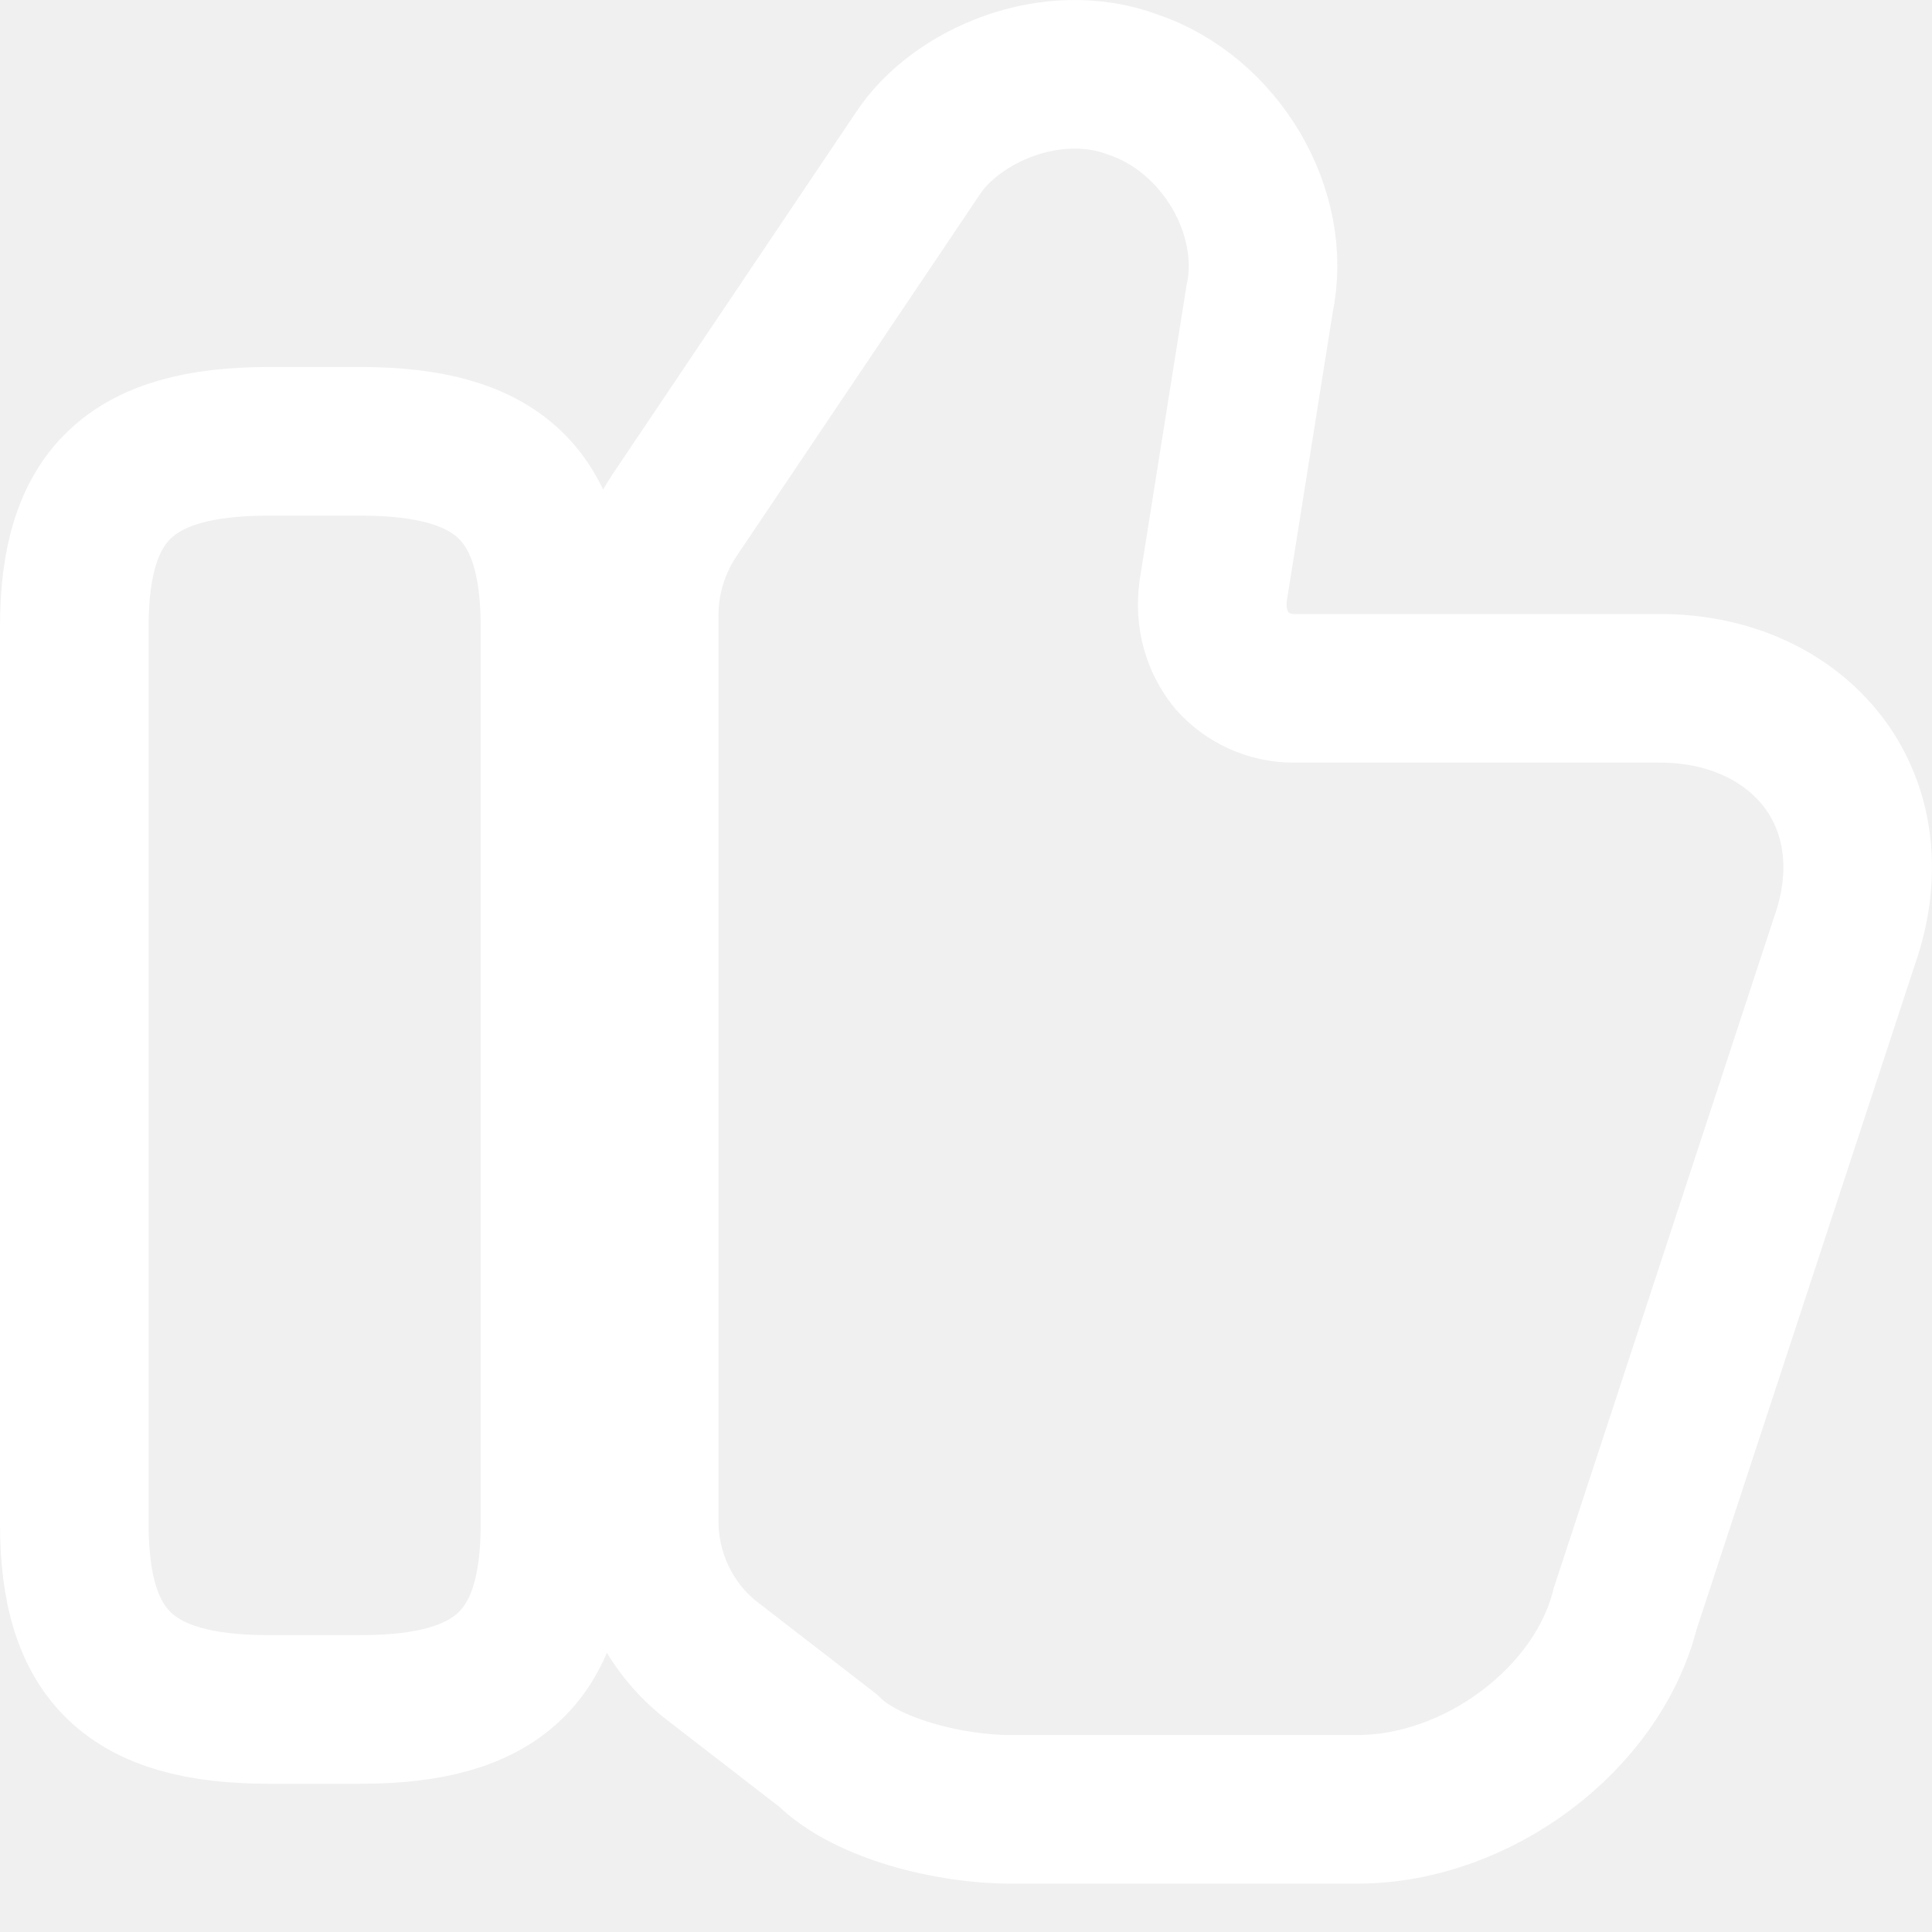
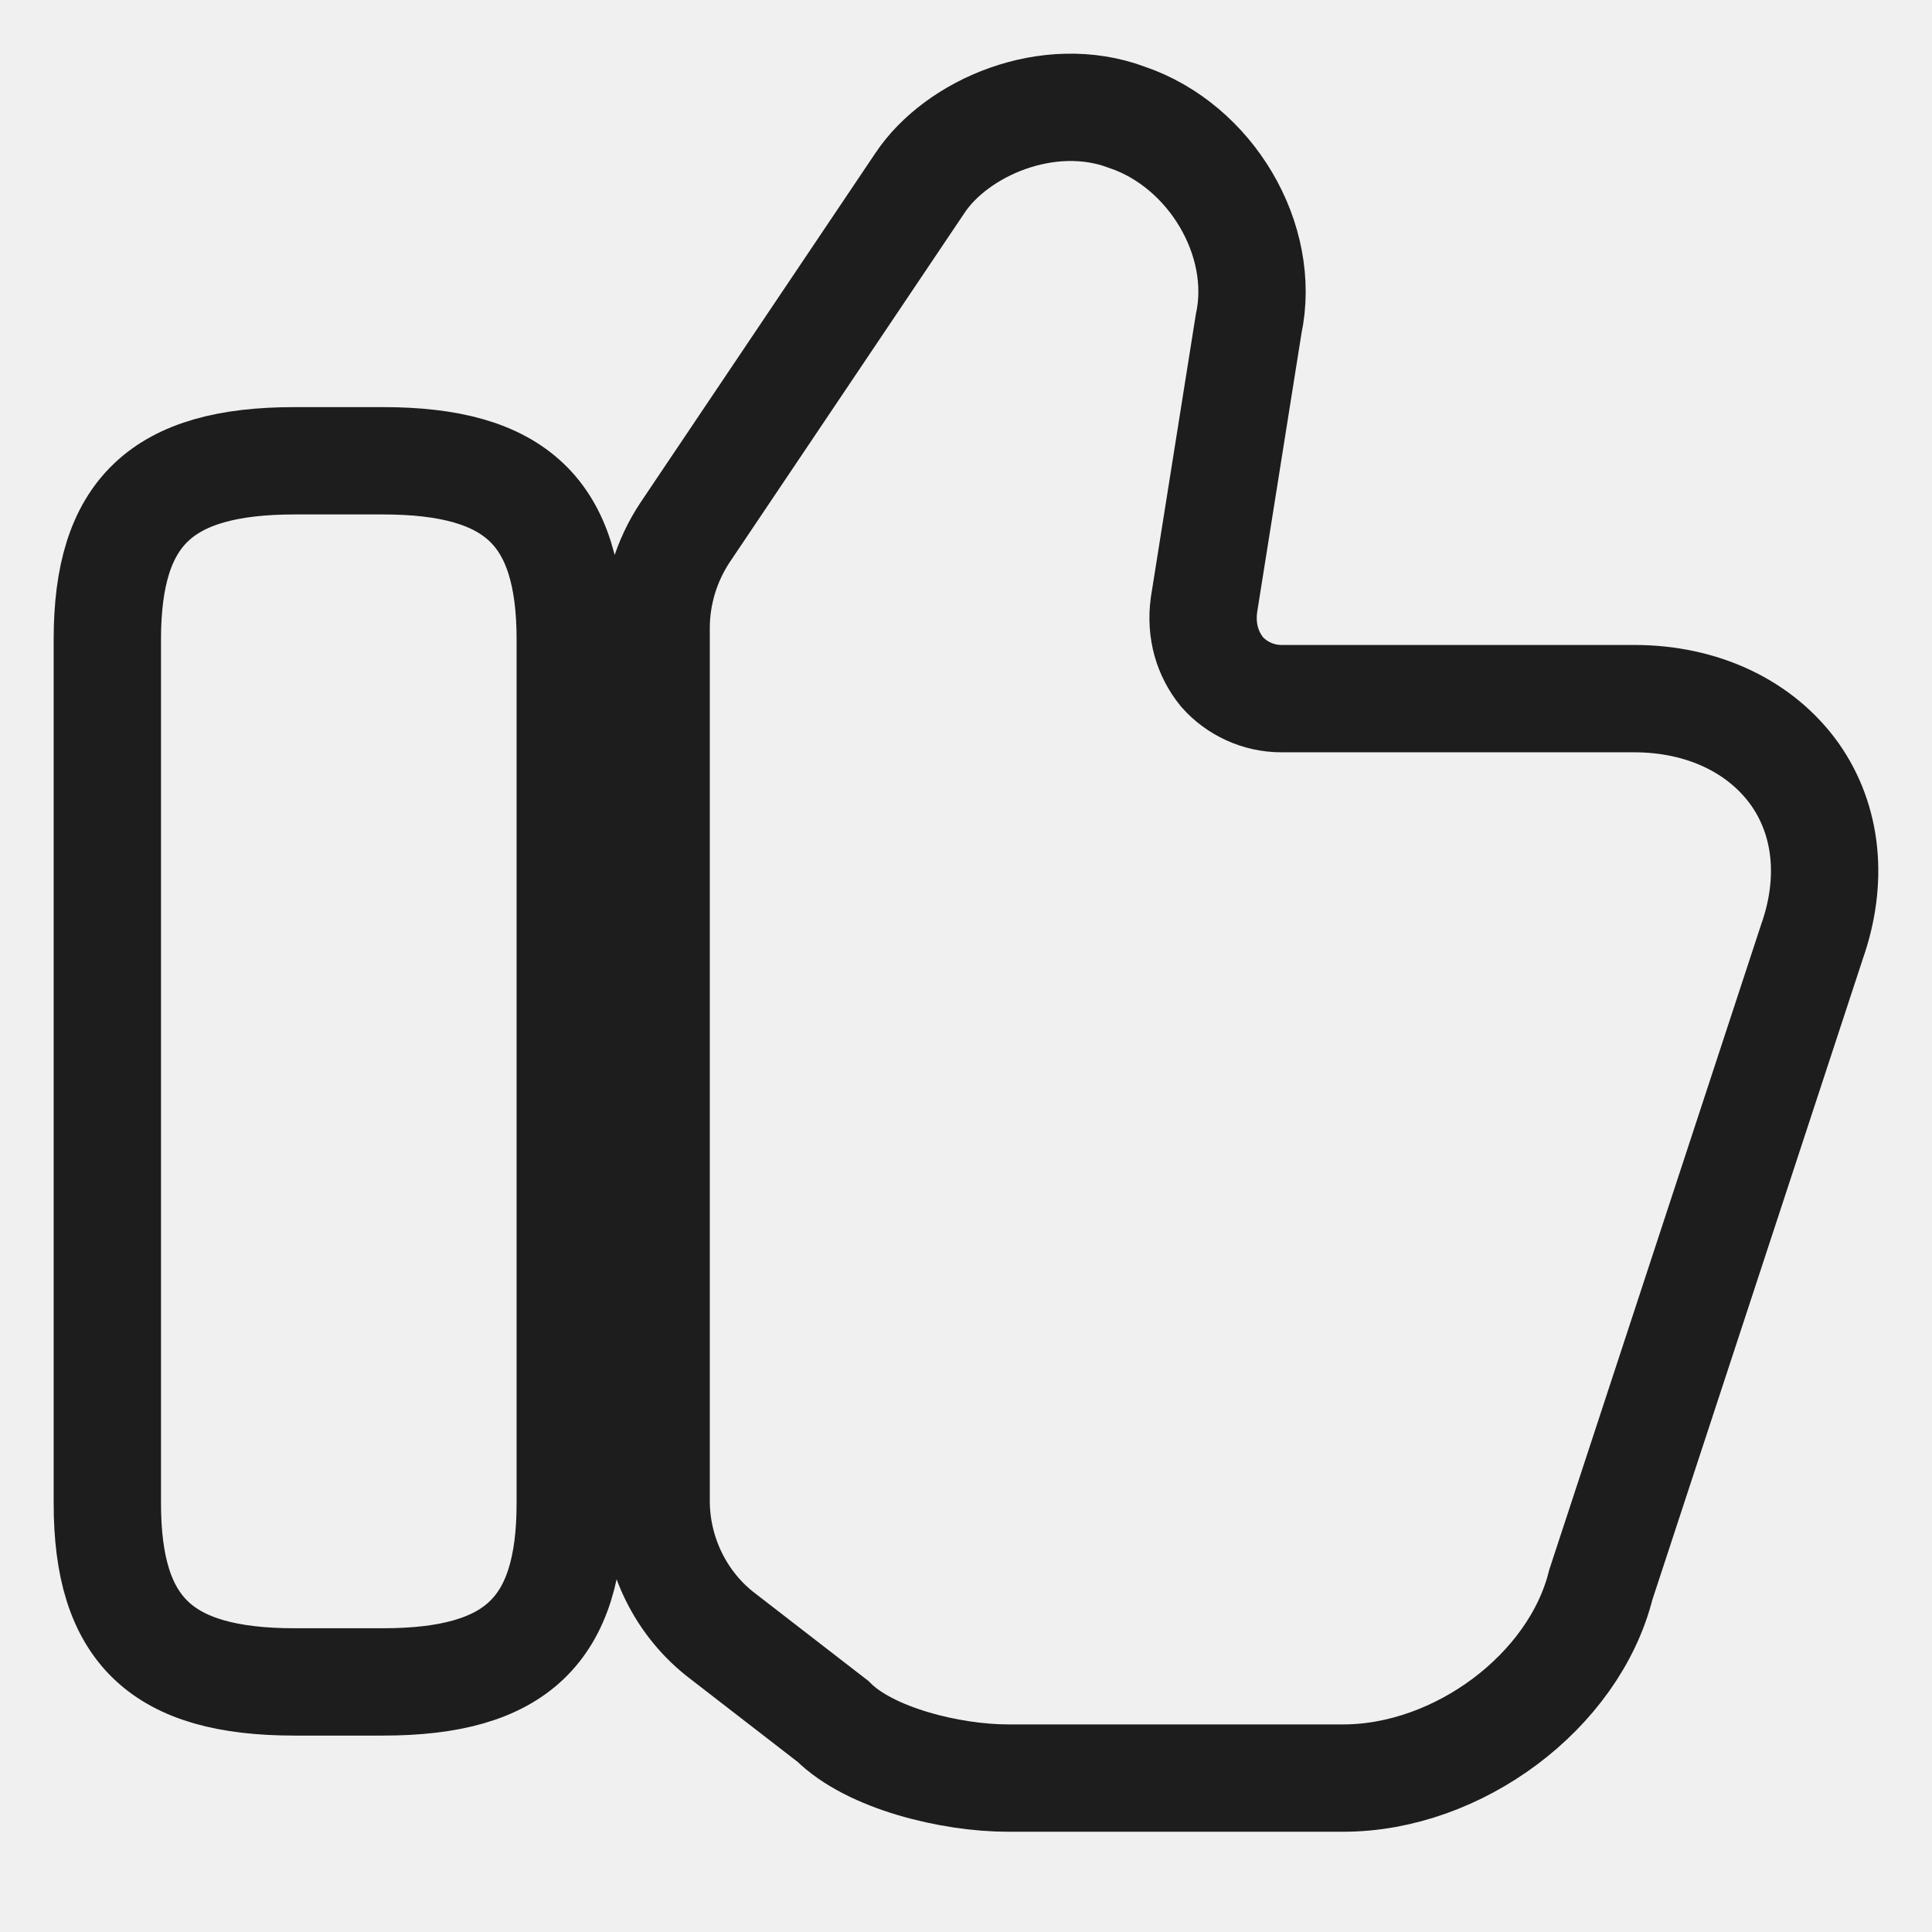
- <svg xmlns="http://www.w3.org/2000/svg" width="26" height="26" viewBox="0 0 26 26" fill="none">
-   <path d="M8.669 20.473V8.279C8.669 7.799 8.813 7.331 9.077 6.935L12.354 2.062C12.87 1.282 14.154 0.73 15.246 1.138C16.422 1.534 17.202 2.854 16.95 4.031L16.326 7.955C16.278 8.315 16.374 8.639 16.578 8.891C16.782 9.119 17.082 9.263 17.406 9.263H22.339C23.287 9.263 24.103 9.647 24.583 10.319C25.04 10.968 25.123 11.808 24.823 12.66L21.871 21.649C21.499 23.137 19.879 24.349 18.27 24.349H13.59C12.786 24.349 11.658 24.073 11.142 23.557L9.605 22.369C9.017 21.925 8.669 21.217 8.669 20.473ZM4.853 5.939H3.616C1.756 5.939 1 6.659 1 8.435V20.509C1 22.285 1.756 23.005 3.616 23.005H4.853C6.713 23.005 7.469 22.285 7.469 20.509V8.435C7.469 6.659 6.713 5.939 4.853 5.939Z" stroke="white" stroke-width="2" />
+ <svg xmlns="http://www.w3.org/2000/svg" width="18" height="18" viewBox="0 0 18 18" fill="none">
+   <path d="M6.113 13.982V5.853C6.113 5.533 6.209 5.221 6.385 4.957L8.569 1.708C8.913 1.188 9.769 0.82 10.497 1.092C11.281 1.356 11.802 2.236 11.633 3.02L11.217 5.637C11.185 5.877 11.249 6.093 11.386 6.261C11.521 6.413 11.722 6.509 11.938 6.509H15.226C15.858 6.509 16.402 6.765 16.722 7.213C17.026 7.645 17.082 8.205 16.882 8.773L14.914 14.766C14.666 15.758 13.586 16.566 12.514 16.566H9.393C8.857 16.566 8.105 16.382 7.761 16.038L6.737 15.246C6.345 14.95 6.113 14.478 6.113 13.982ZM3.568 4.293H2.744C1.504 4.293 1 4.773 1 5.957V14.006C1 15.19 1.504 15.67 2.744 15.67H3.568C4.809 15.67 5.313 15.19 5.313 14.006V5.957C5.313 4.773 4.809 4.293 3.568 4.293Z" stroke="#1D1D1D" />
</svg>
